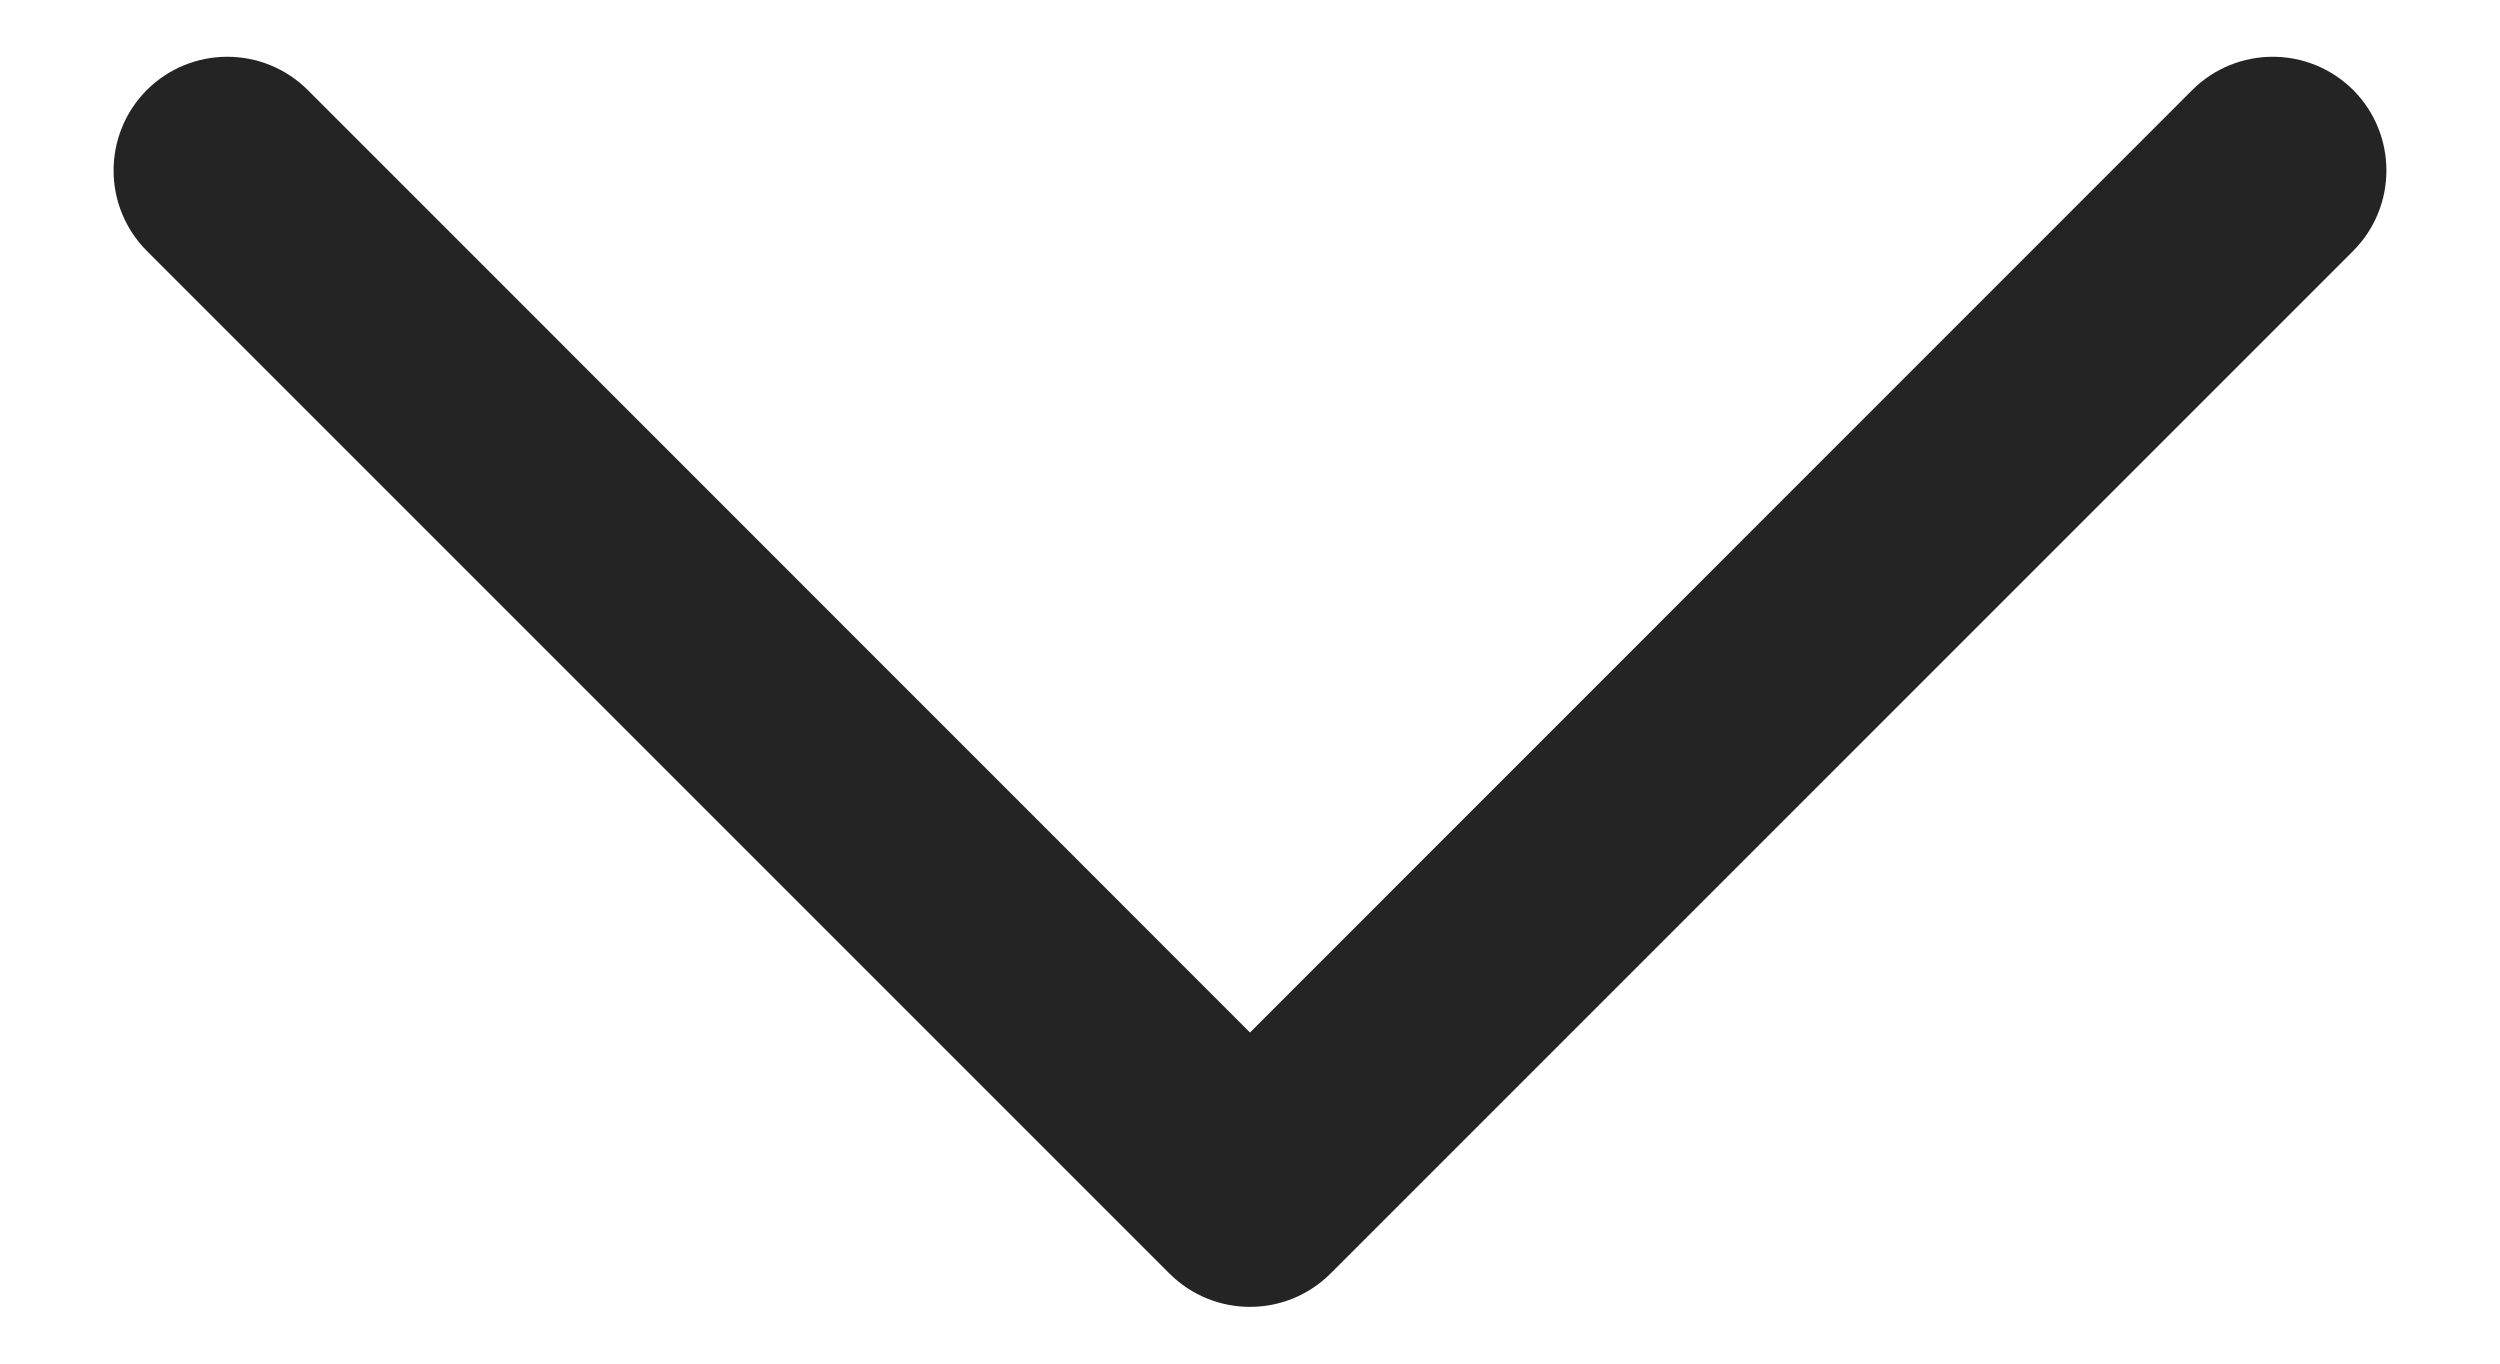
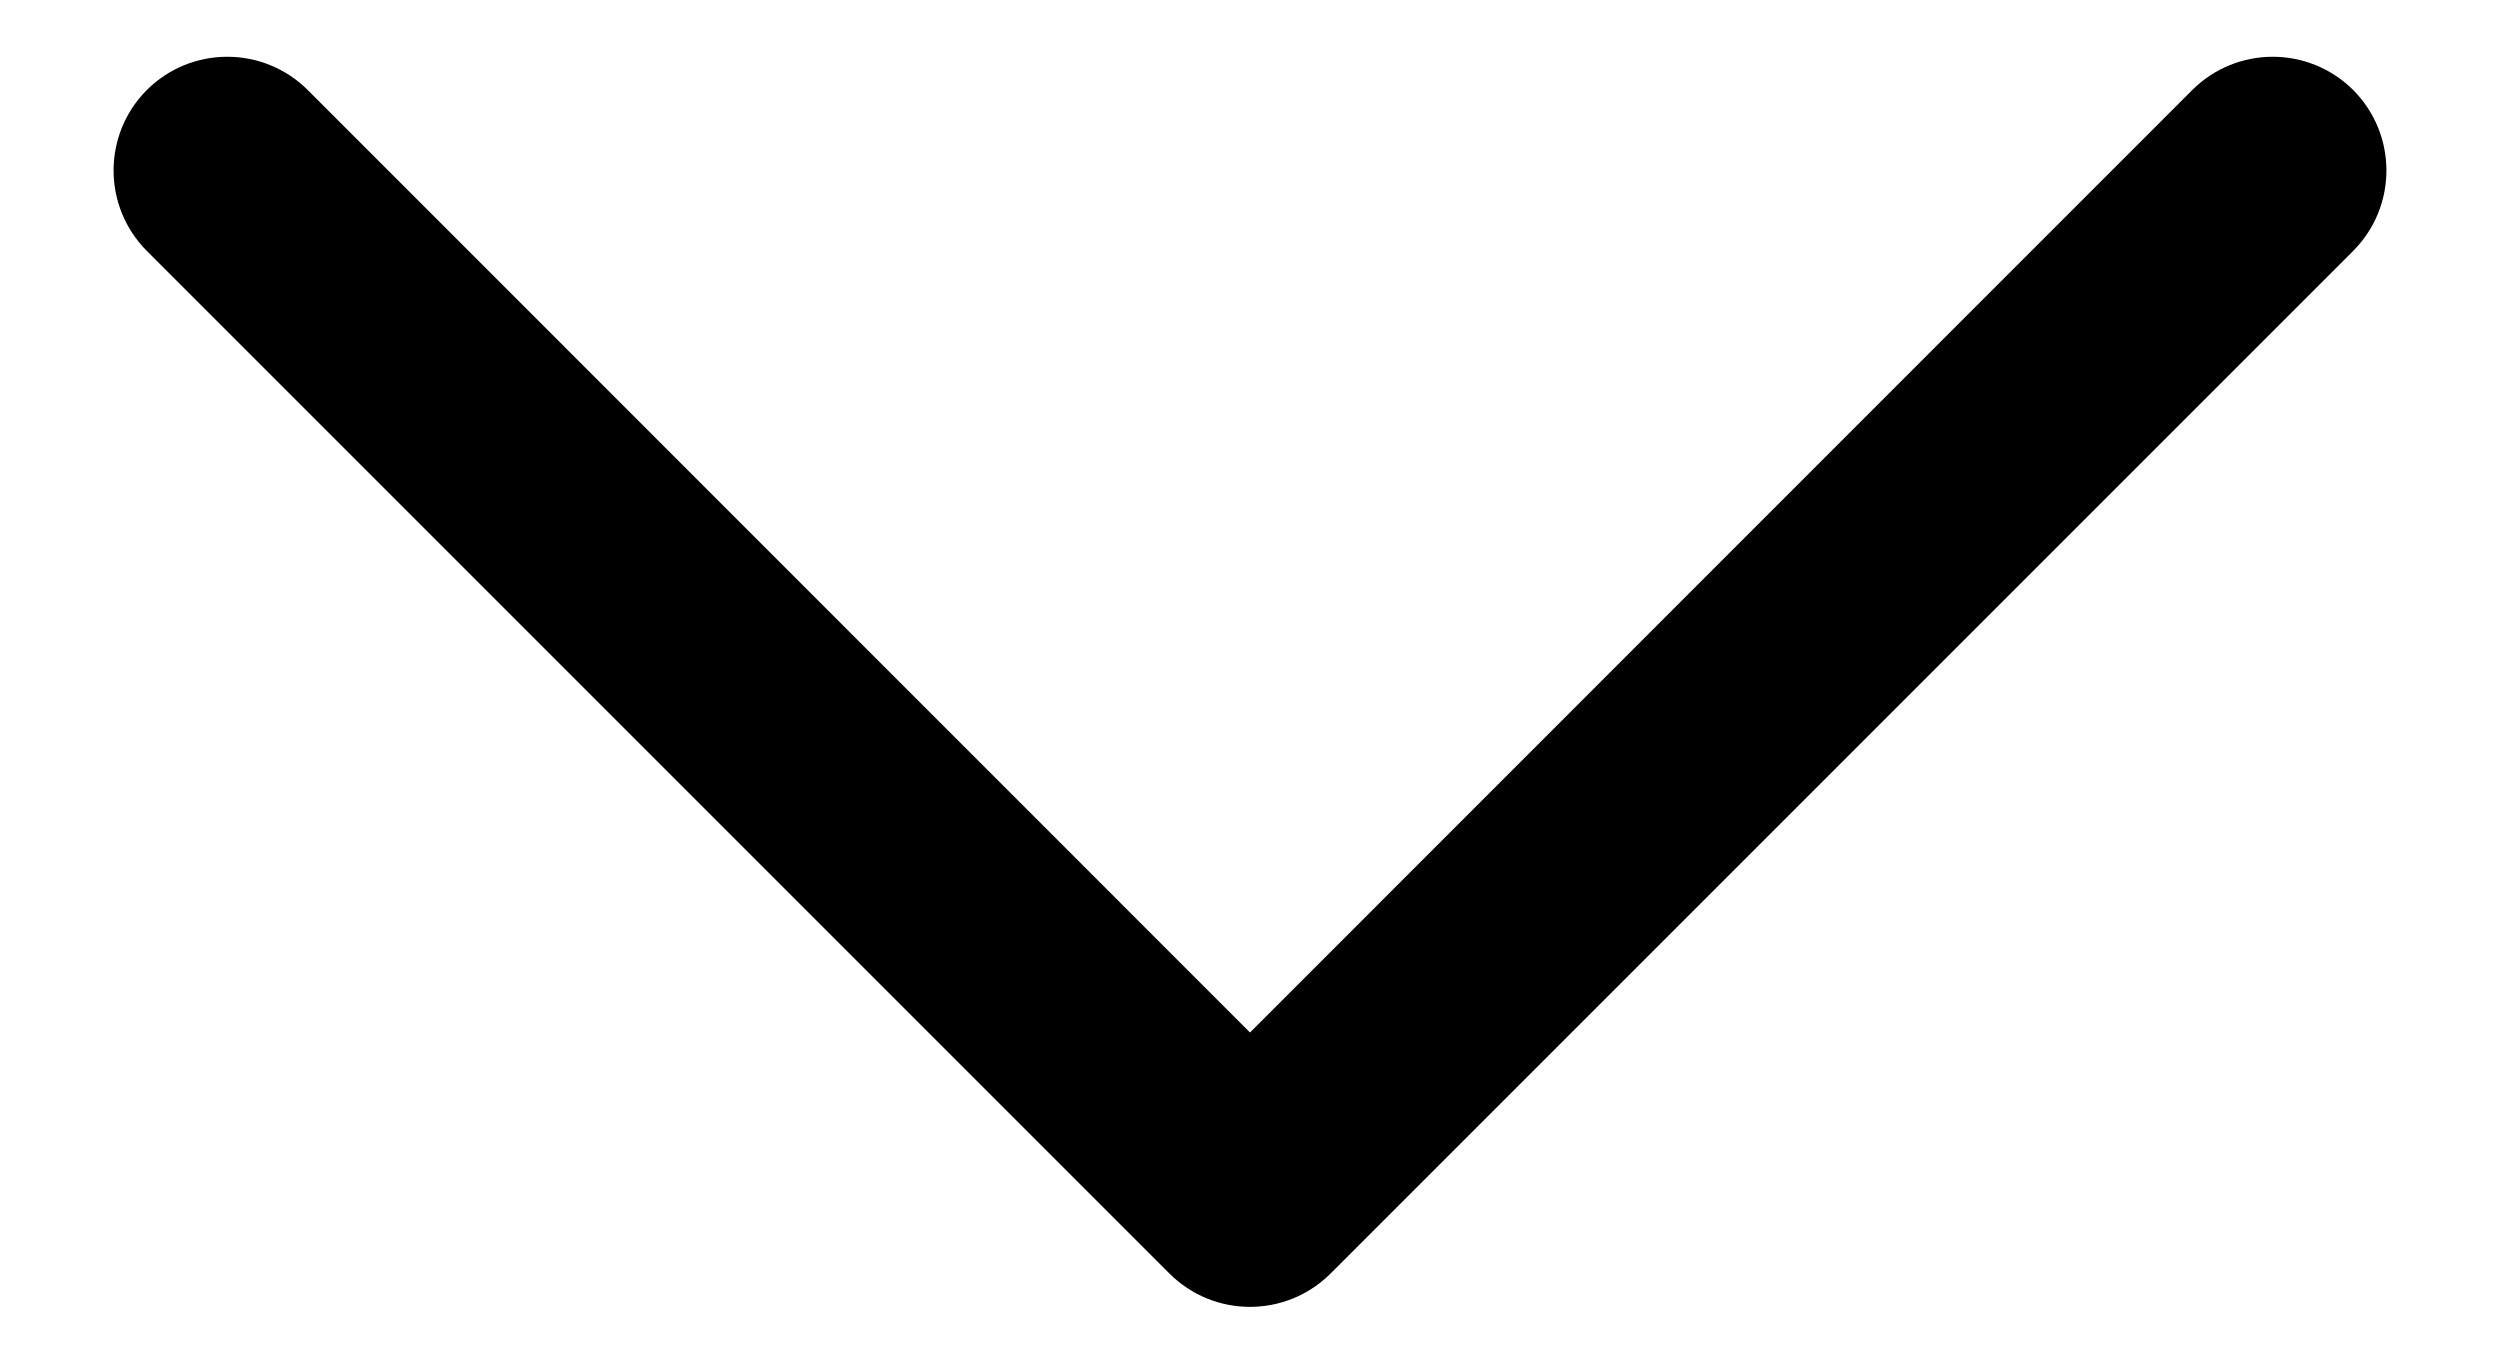
- <svg xmlns="http://www.w3.org/2000/svg" width="11" height="6" viewBox="0 0 11 6" fill="none">
-   <path d="M9.646 0.396C9.842 0.201 10.158 0.201 10.354 0.396C10.549 0.592 10.549 0.908 10.354 1.104L5.854 5.604C5.658 5.799 5.342 5.799 5.146 5.604L0.646 1.104C0.451 0.908 0.451 0.592 0.646 0.396C0.842 0.201 1.158 0.201 1.354 0.396L5.5 4.543L9.646 0.396Z" fill="#242424" />
+ <svg xmlns="http://www.w3.org/2000/svg" width="11" height="6" viewBox="0 0 11 6">
+   <path d="M9.646 0.396C9.842 0.201 10.158 0.201 10.354 0.396C10.549 0.592 10.549 0.908 10.354 1.104L5.854 5.604C5.658 5.799 5.342 5.799 5.146 5.604L0.646 1.104C0.451 0.908 0.451 0.592 0.646 0.396C0.842 0.201 1.158 0.201 1.354 0.396L5.5 4.543L9.646 0.396Z" />
</svg>
